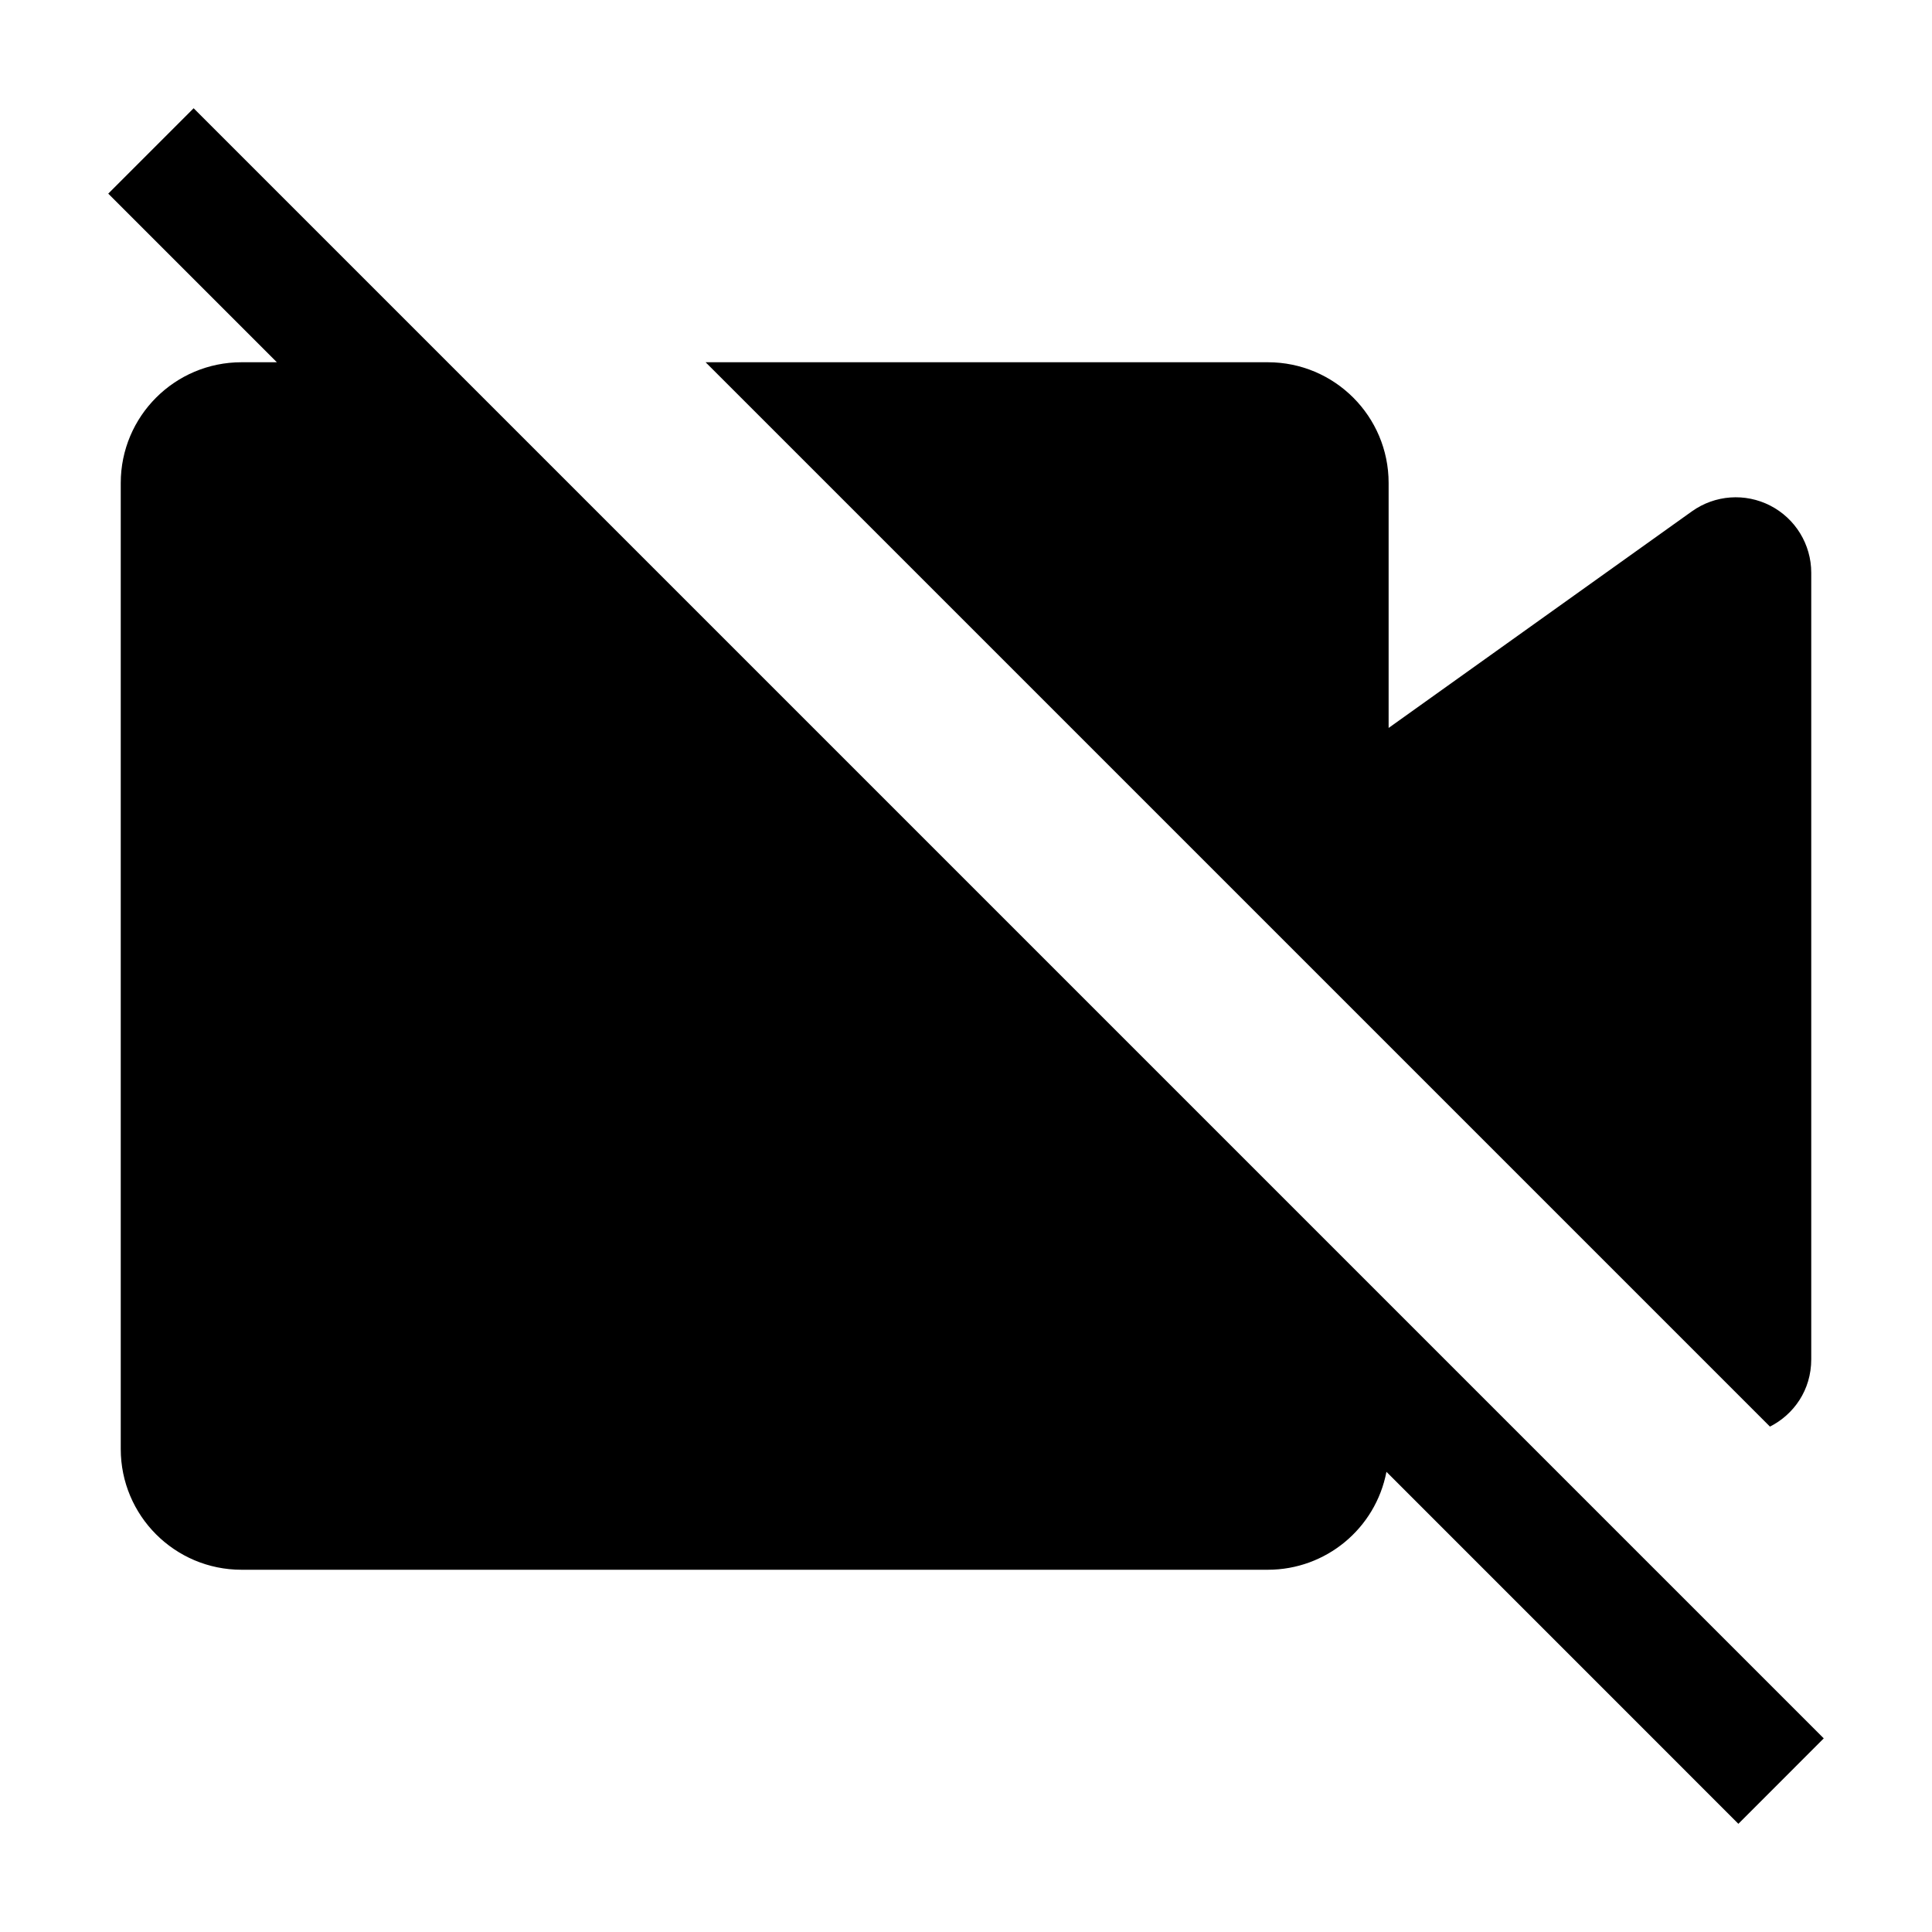
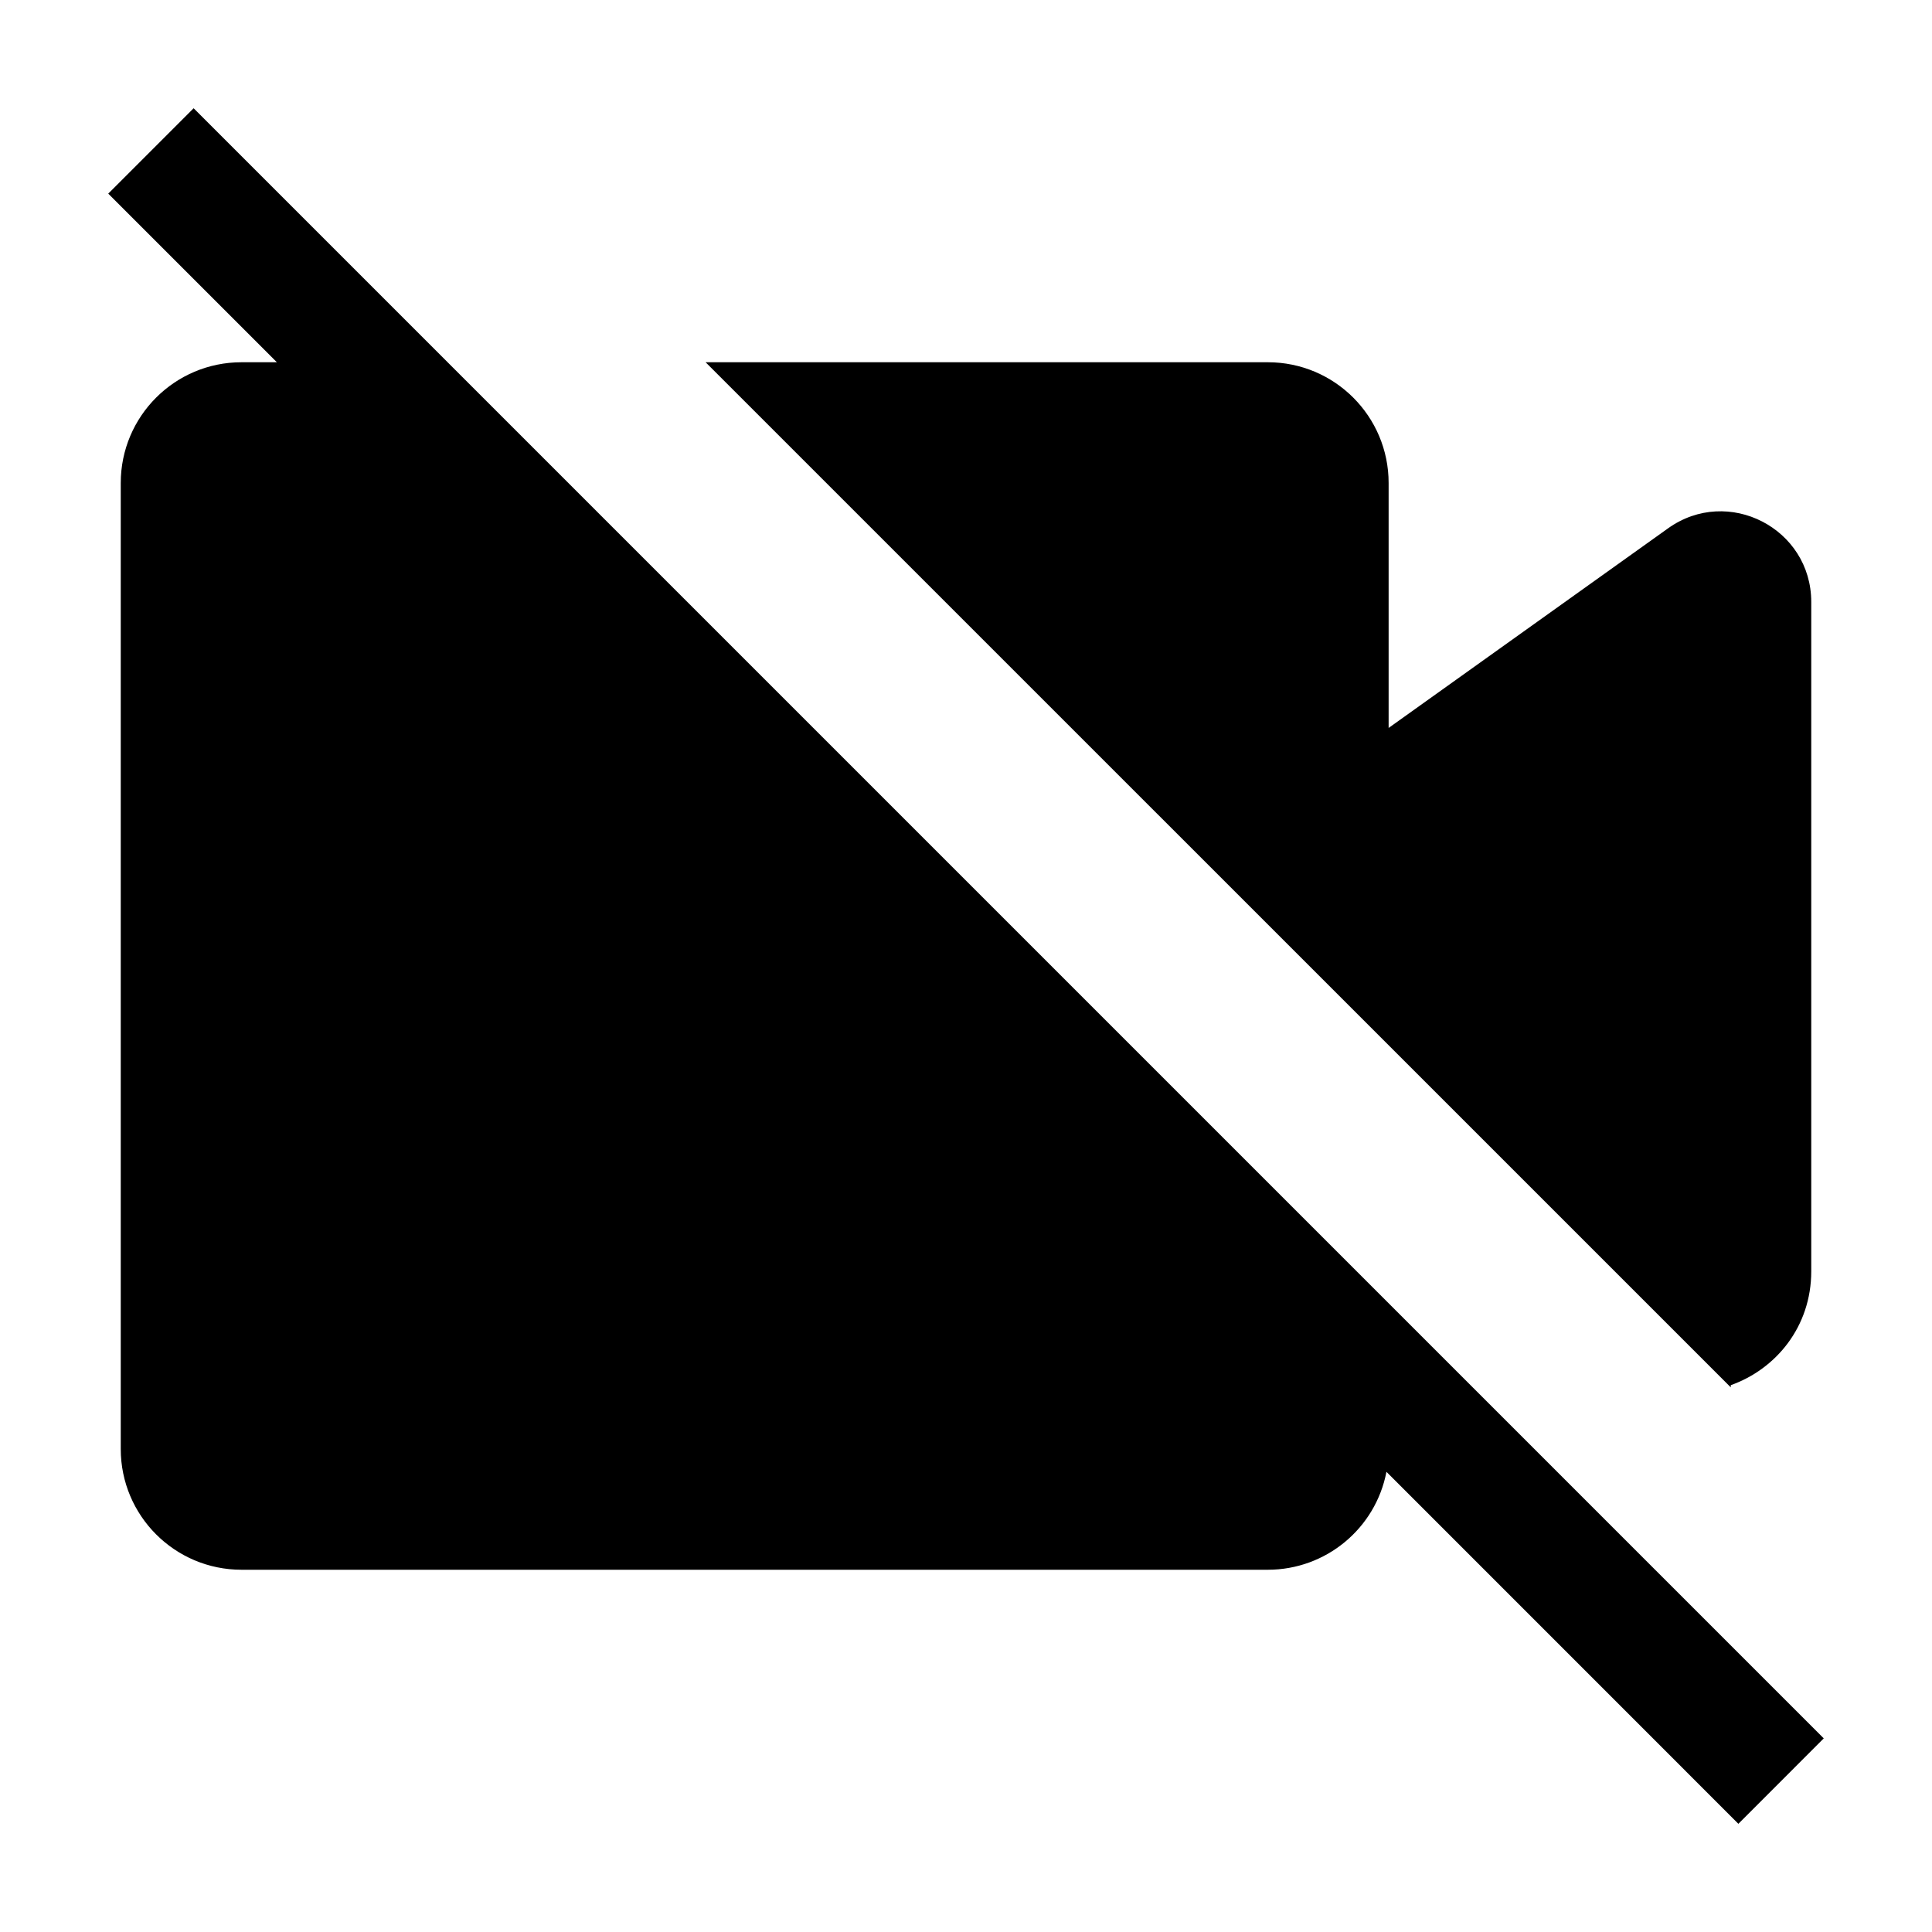
<svg xmlns="http://www.w3.org/2000/svg" viewBox="0 0 32 32">
-   <path fill-rule="evenodd" d="M22.964 24.378l5.829 5.83 1.414-1.415-27-27-1.414 1.414L4.586 6H4a2 2 0 00-2 2v16a2 2 0 002 2h17a2 2 0 001.964-1.622zM30 22.514c0 .511-.29.915-.684 1.115L11.687 6H21a2 2 0 012 2v4.057l5.024-3.588A1.25 1.25 0 0130 9.486v13.028z" />
+   <path fill-rule="evenodd" d="M22.964 24.378l5.829 5.83 1.414-1.415-27-27-1.414 1.414L4.586 6H4a2 2 0 00-2 2v16a2 2 0 002 2h17a2 2 0 001.964-1.622zm5.703-1.435v.036L11.687 6H21a2 2 0 012 2v4.057l4.628-3.306c.993-.71 2.372 0 2.372 1.22v11.086c0 .918-.585 1.62-1.333 1.886z" />
</svg>
